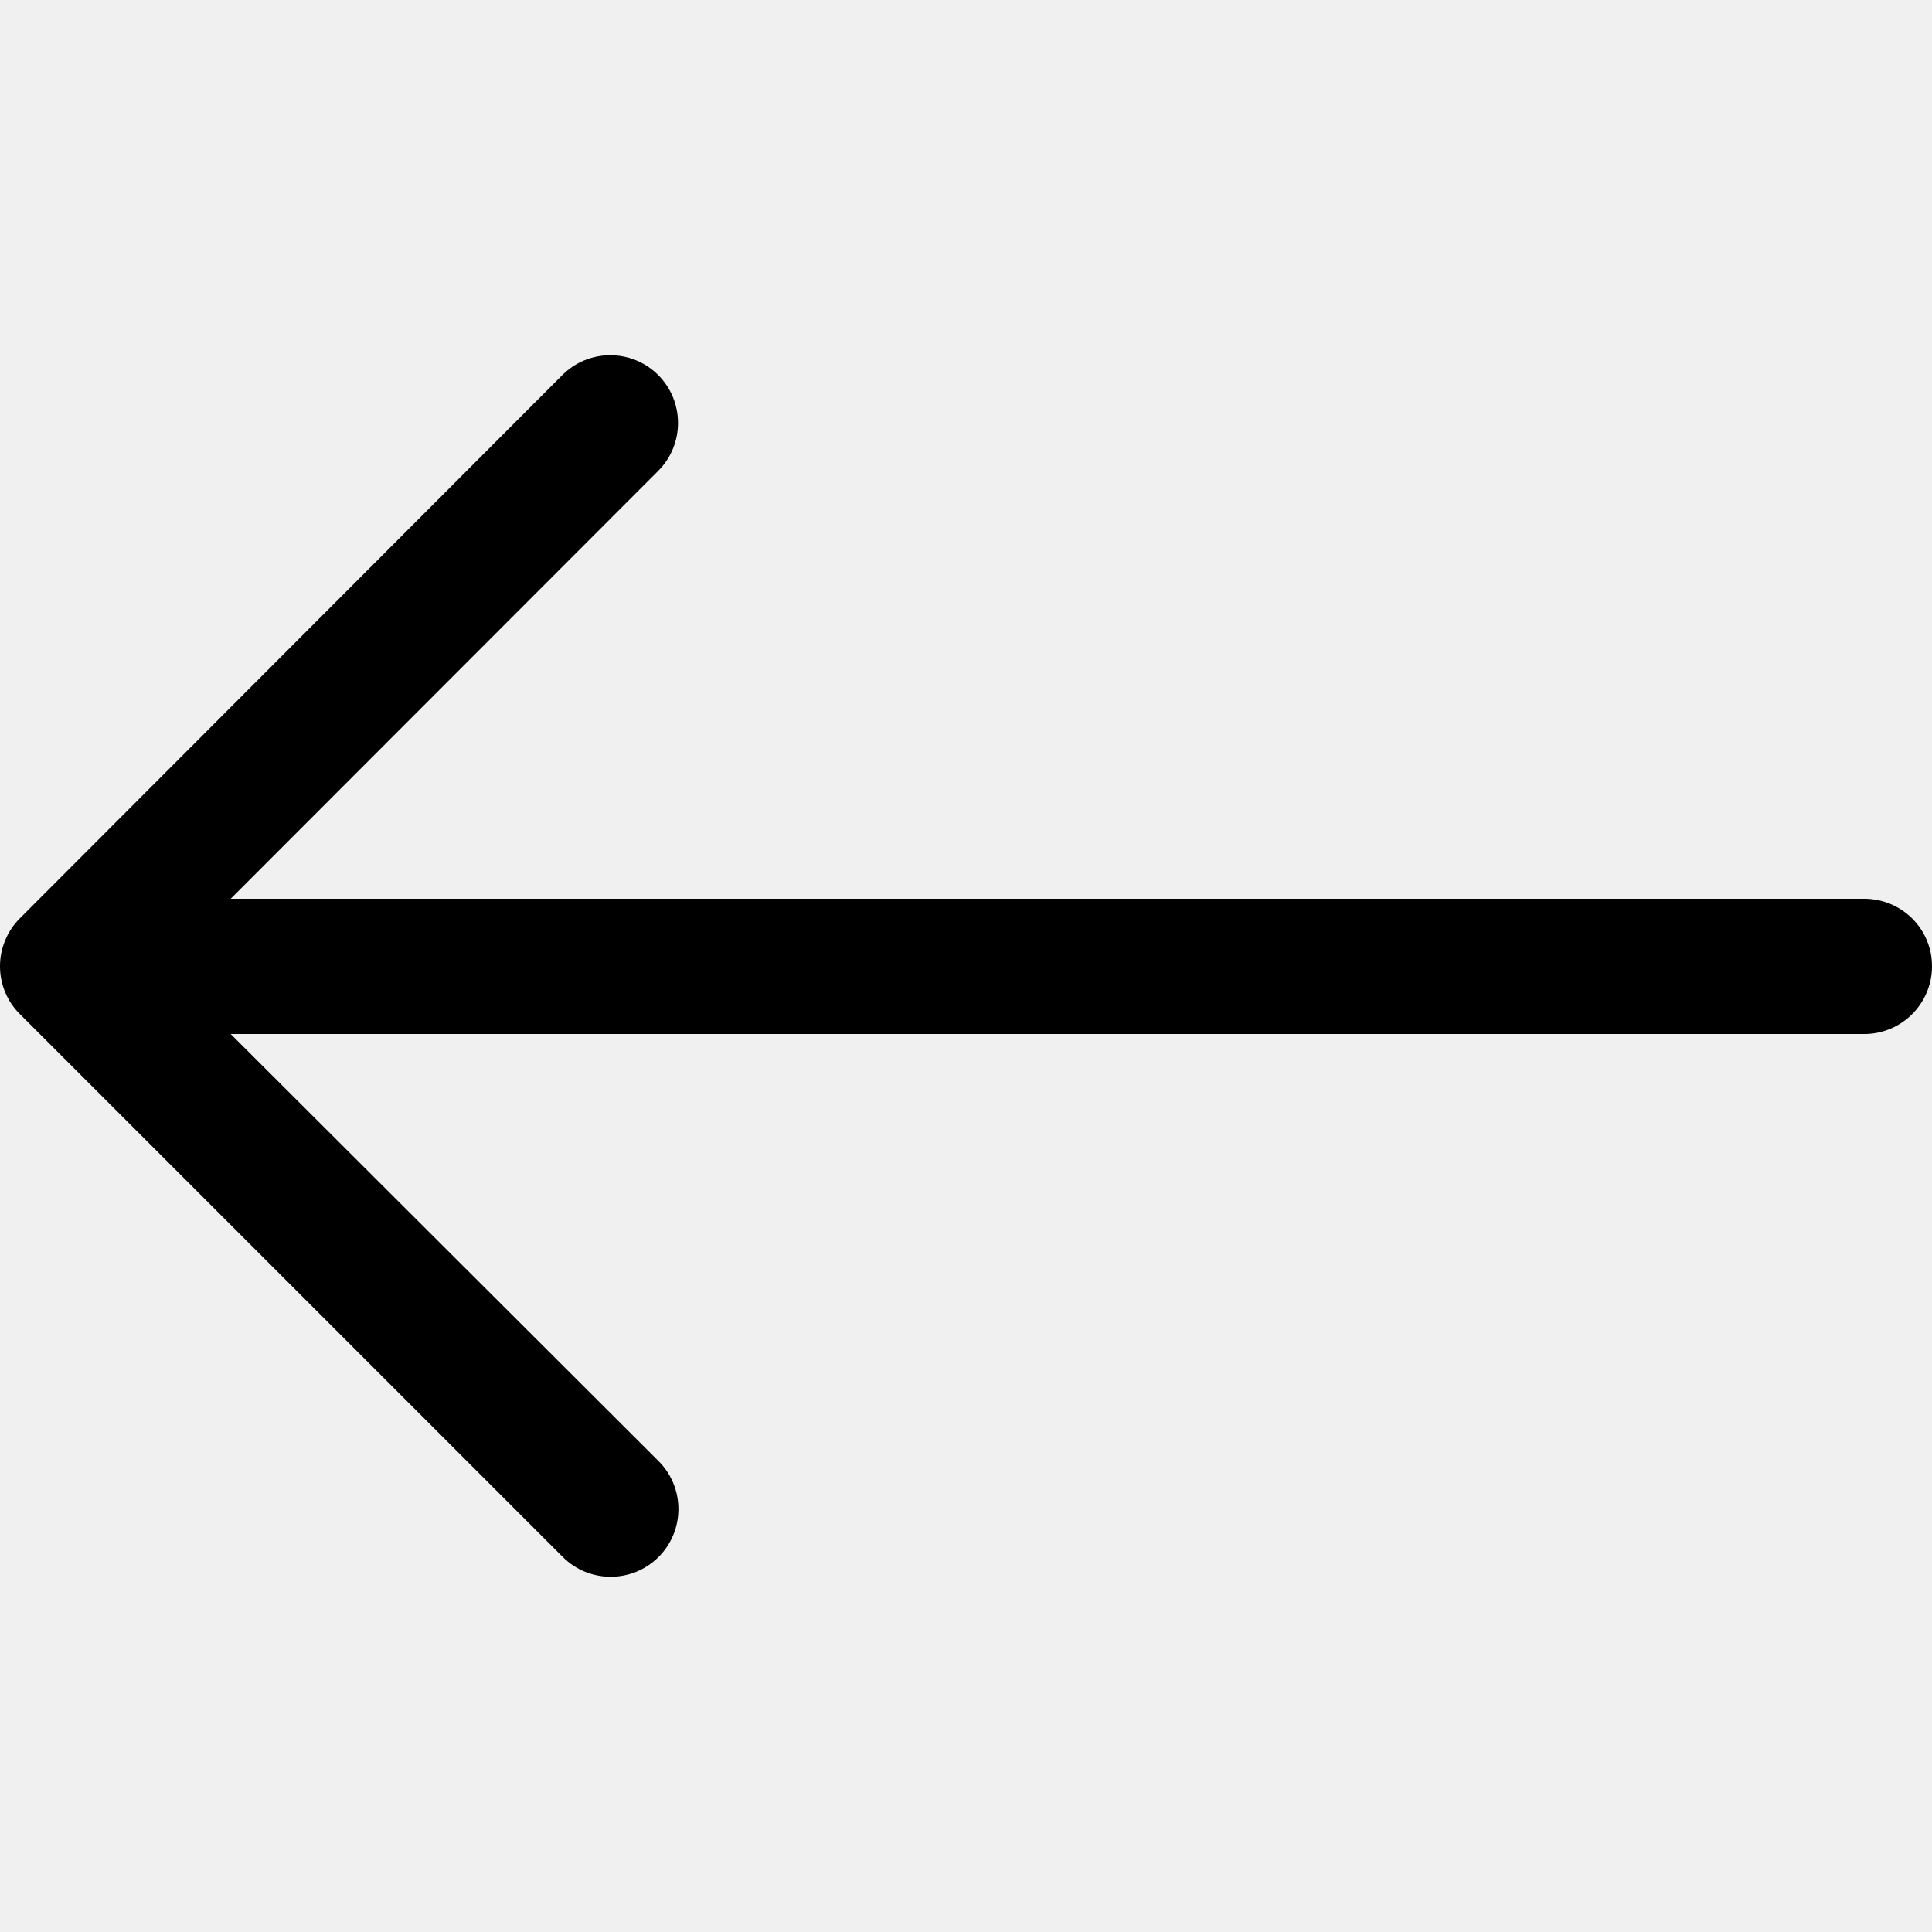
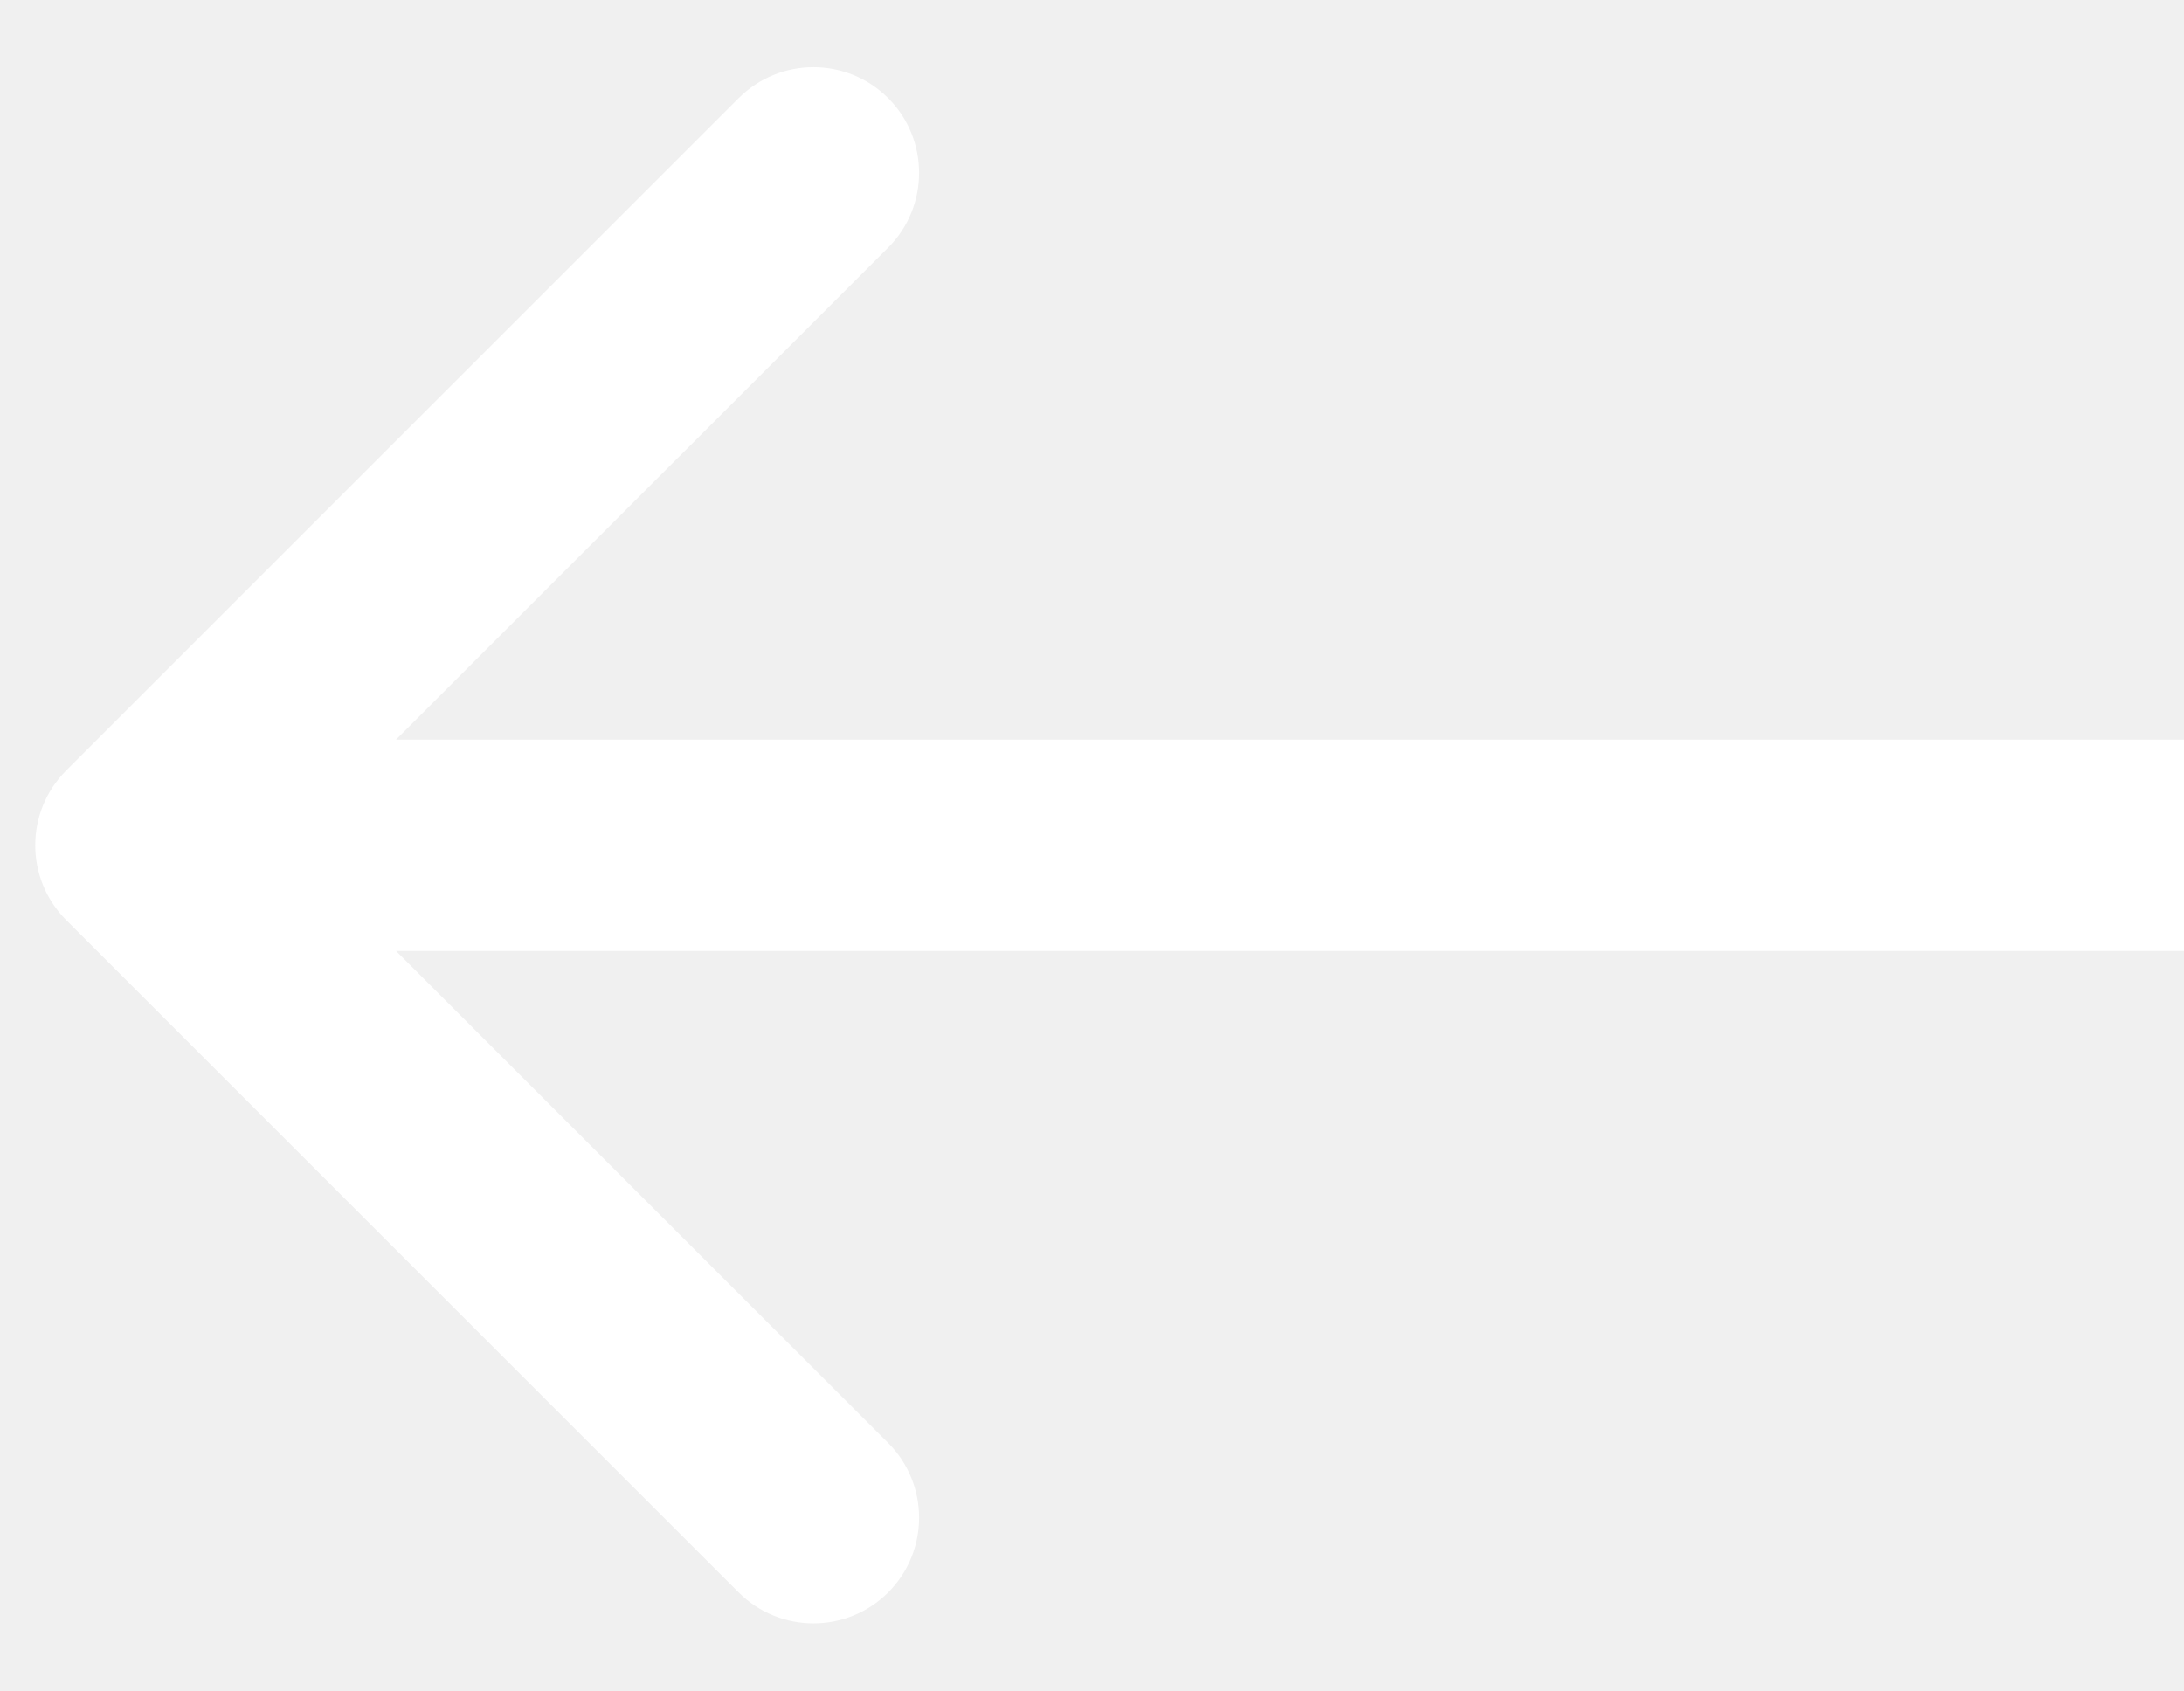
- <svg xmlns="http://www.w3.org/2000/svg" version="1.1" id="Capa_1" x="0px" y="0px" viewBox="0 0 489.9 489.9" style="enable-background:new 0 0 489.9 489.9;" xml:space="preserve">
-   <g>
-     <g>
-       <g>
-         <path d="M5,232.9c-3.2,3.2-5,7.6-5,12.1c0,4.6,1.8,8.9,5,12.1l137.7,137.7c6.7,6.7,17.6,6.7,24.3,0s6.7-17.6,0-24.3L58.5,262.2     h414.2c9.5,0,17.2-7.7,17.2-17.2s-7.7-17.1-17.2-17.1H58.5l108.4-108.5c6.7-6.7,6.7-17.6,0-24.3c-6.7-6.7-17.6-6.7-24.3,0     L5,232.9z" />
-       </g>
-     </g>
-     <g>
- 	</g>
-     <g>
- 	</g>
-     <g>
- 	</g>
-     <g>
- 	</g>
-     <g>
- 	</g>
-     <g>
- 	</g>
-     <g>
- 	</g>
-     <g>
- 	</g>
-     <g>
- 	</g>
-     <g>
- 	</g>
-     <g>
- 	</g>
-     <g>
- 	</g>
-     <g>
- 	</g>
-     <g>
- 	</g>
-     <g>
- 	</g>
-   </g>
-   <g>
- </g>
-   <g>
- </g>
-   <g>
- </g>
-   <g>
- </g>
-   <g>
- </g>
-   <g>
- </g>
-   <g>
- </g>
-   <g>
- </g>
-   <g>
- </g>
-   <g>
- </g>
-   <g>
- </g>
-   <g>
- </g>
-   <g>
- </g>
-   <g>
- </g>
-   <g>
- </g>
+ <svg xmlns="http://www.w3.org/2000/svg" width="31" height="24" viewBox="0 0 31 24" fill="none">
+   <path d="M0.939 10.939C0.354 11.525 0.354 12.475 0.939 13.061L10.485 22.607C11.071 23.192 12.021 23.192 12.607 22.607C13.192 22.021 13.192 21.071 12.607 20.485L4.121 12L12.607 3.515C13.192 2.929 13.192 1.979 12.607 1.393C12.021 0.808 11.071 0.808 10.485 1.393L0.939 10.939ZM31 10.5L2 10.5V13.5L31 13.5V10.5Z" fill="white" />
</svg>
